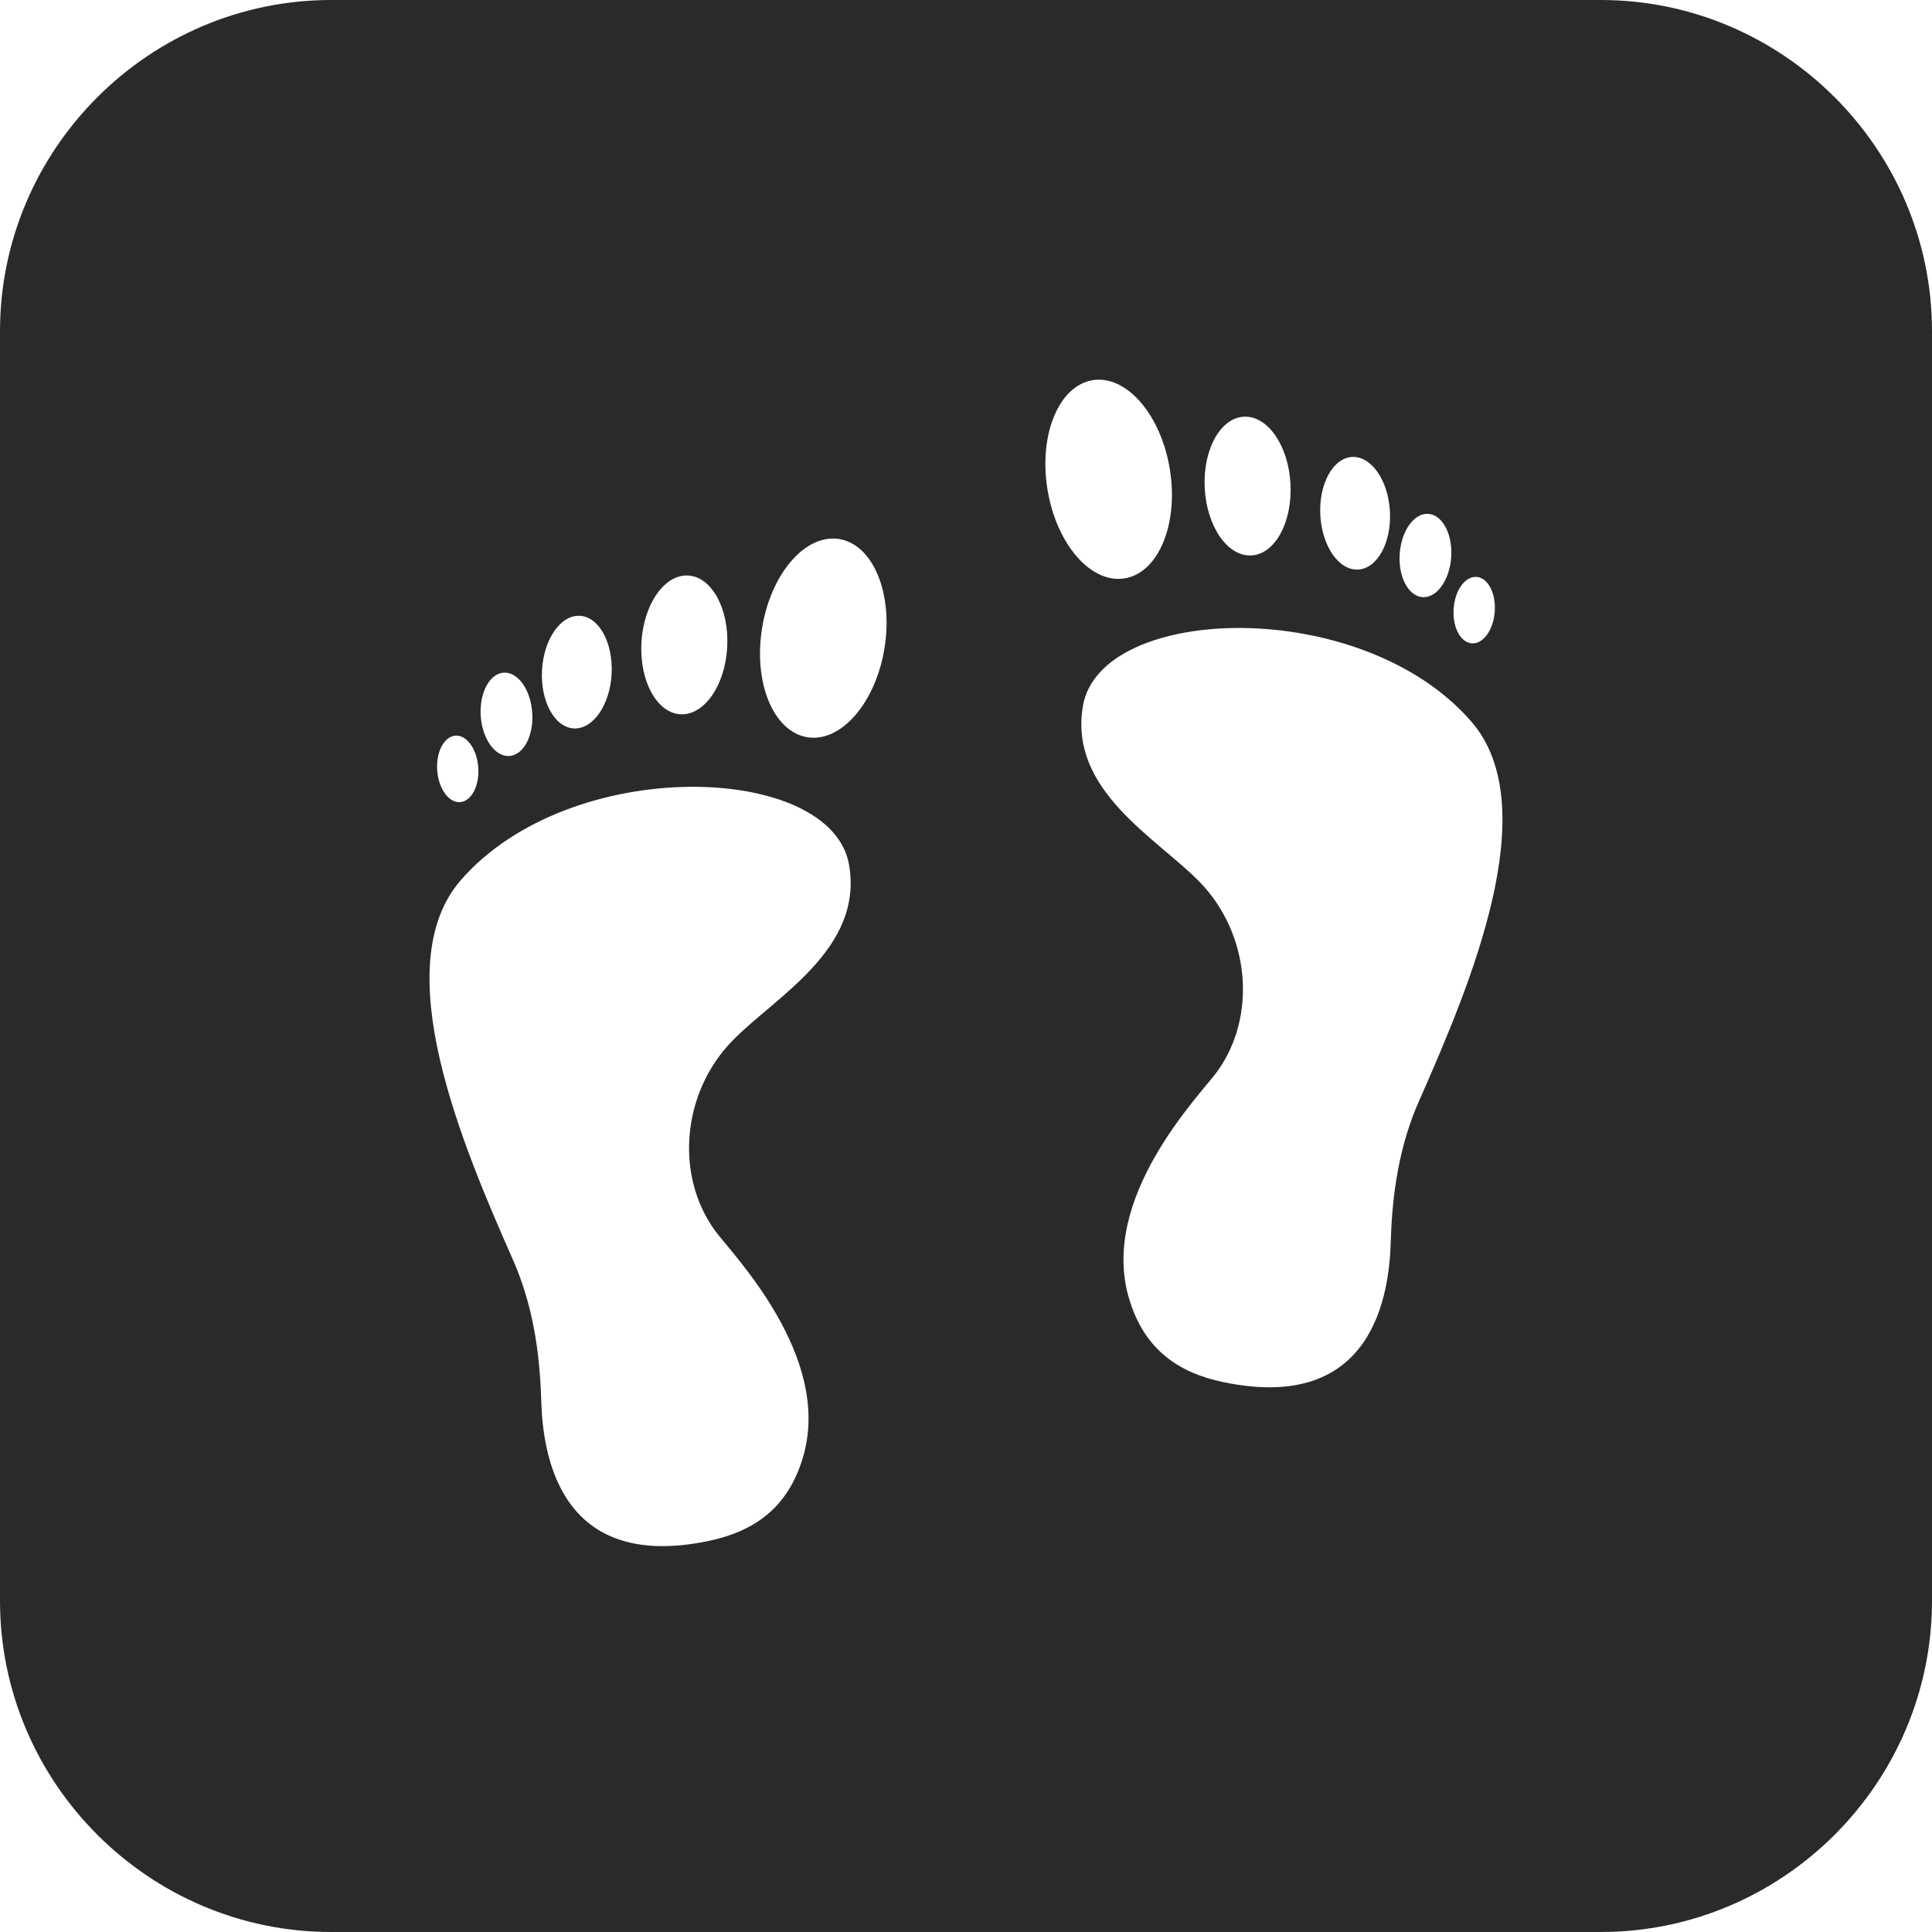
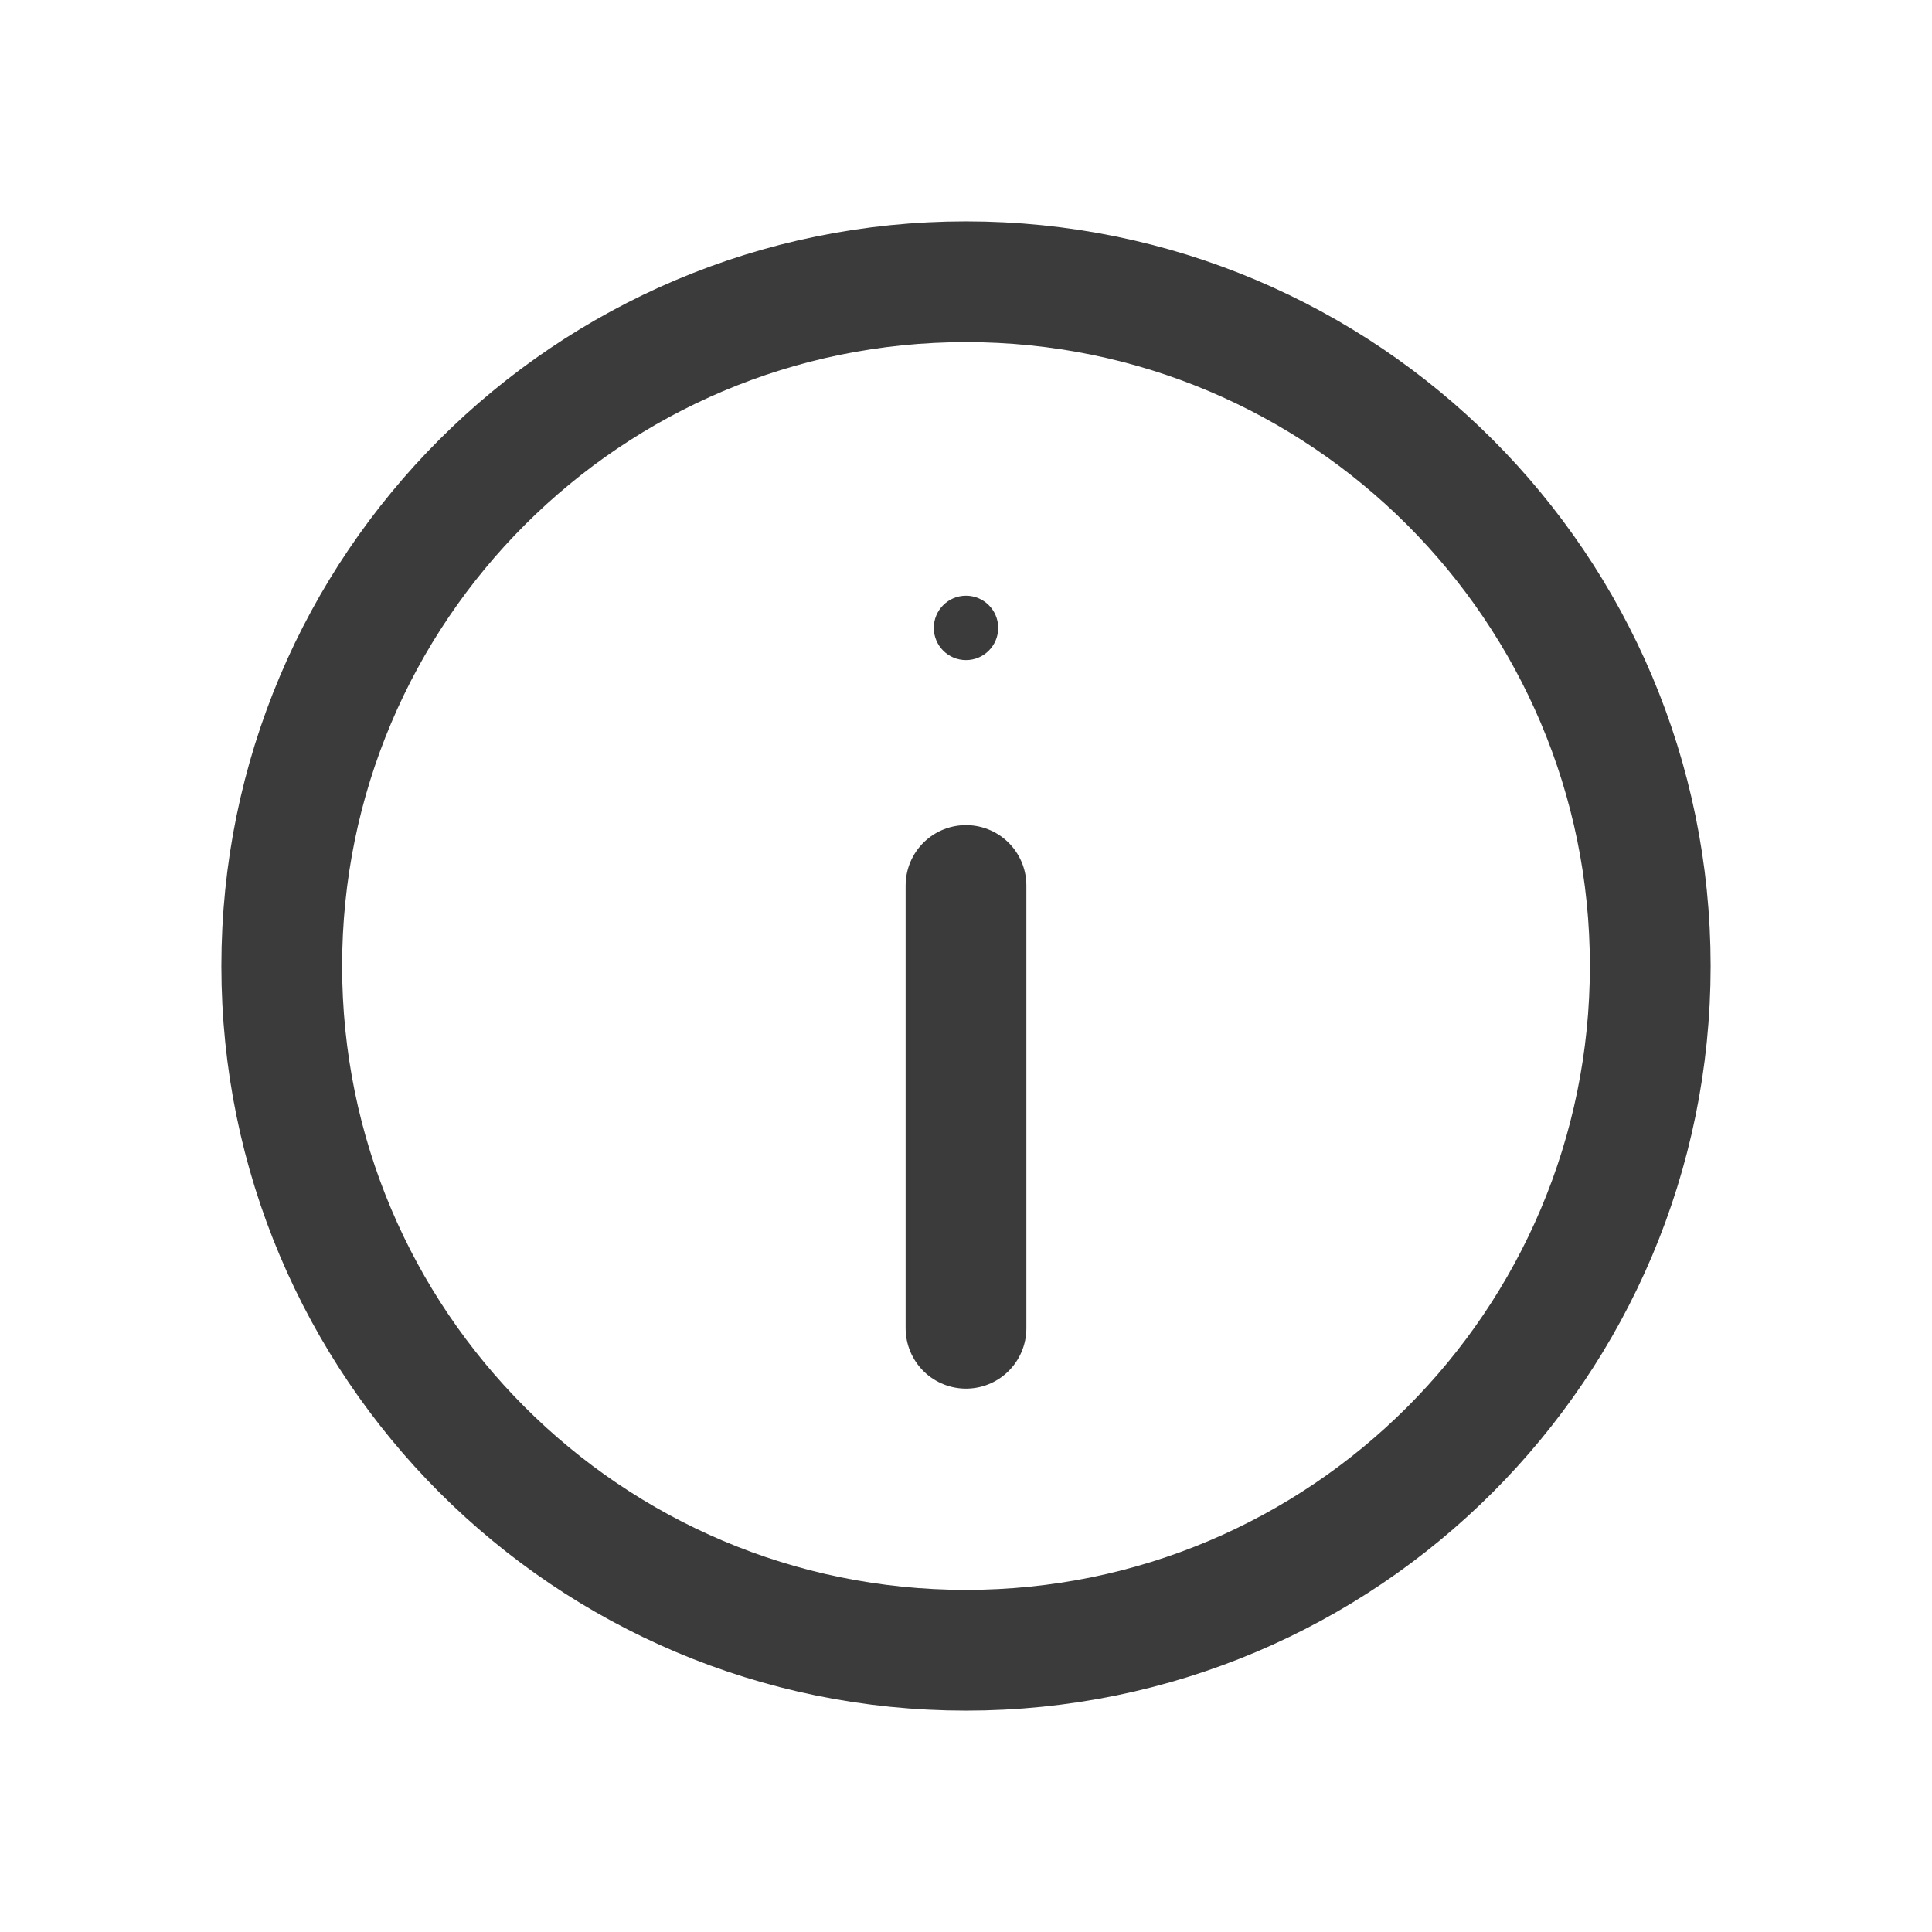
- <svg xmlns="http://www.w3.org/2000/svg" version="1.1" id="Capa_1" x="0px" y="0px" viewBox="0 0 125.26 125.26" style="enable-background:new 0 0 125.26 125.26;" xml:space="preserve" width="512px" height="512px">
-   <g>
-     <g>
-       <path d="M103.787,0H21.473C9.663,0,0,9.663,0,21.473v82.314c0,11.81,9.663,21.473,21.473,21.473h82.314   c11.81,0,21.473-9.663,21.473-21.473V21.473C125.26,9.663,115.597,0,103.787,0z M95.731,37.403c0.737,0.05,1.263,1.059,1.181,2.244   c-0.086,1.192-0.748,2.115-1.485,2.065c-0.737-0.054-1.267-1.059-1.181-2.251C94.328,38.269,94.993,37.352,95.731,37.403z    M92.606,33.316c0.923,0.068,1.585,1.328,1.482,2.817c-0.107,1.492-0.938,2.648-1.861,2.584c-0.92-0.068-1.582-1.328-1.478-2.813   C90.856,34.403,91.69,33.251,92.606,33.316z M87.66,29.626c1.245-0.068,2.348,1.514,2.455,3.529   c0.111,2.015-0.812,3.704-2.058,3.772c-1.249,0.072-2.348-1.51-2.455-3.529C85.495,31.387,86.415,29.697,87.66,29.626z    M80.642,27.017c1.535-0.086,2.892,1.857,3.024,4.345c0.136,2.487-0.995,4.567-2.534,4.649c-1.535,0.082-2.888-1.861-3.024-4.345   C77.972,29.182,79.107,27.099,80.642,27.017z M44.614,37.313c1.535,0.082,2.67,2.165,2.534,4.649   c-0.136,2.487-1.492,4.427-3.028,4.348c-1.535-0.082-2.67-2.162-2.534-4.653C41.726,39.171,43.082,37.227,44.614,37.313z    M37.596,39.926c1.245,0.068,2.165,1.754,2.058,3.772c-0.107,2.018-1.21,3.597-2.455,3.529c-1.245-0.072-2.165-1.757-2.058-3.772   C35.252,41.436,36.35,39.858,37.596,39.926z M32.65,43.612c0.92-0.064,1.754,1.092,1.857,2.588   c0.107,1.489-0.558,2.749-1.478,2.813c-0.92,0.068-1.754-1.092-1.861-2.584C31.068,44.94,31.73,43.676,32.65,43.612z    M29.526,47.695c0.737-0.05,1.399,0.873,1.482,2.061c0.086,1.192-0.444,2.197-1.177,2.251c-0.734,0.054-1.399-0.873-1.485-2.061   C28.262,48.758,28.788,47.753,29.526,47.695z M47.456,67.504c-3.199,3.303-3.736,8.636-1.102,12.279   c1.102,1.51,7.659,8.145,5.705,14.702c-0.984,3.328-3.217,4.817-6.138,5.426c-9.702,2.015-10.733-5.687-10.83-9.101   c-0.093-3.207-0.569-6.324-1.89-9.258c-3.246-7.369-8.156-18.907-3.335-24.476c7.108-8.199,24.028-7.63,25.181-1.016   C56.002,61.567,50.218,64.648,47.456,67.504z M57.348,42.016c-0.573,3.543-2.813,6.138-5.003,5.783   c-2.194-0.358-3.507-3.514-2.938-7.065c0.569-3.55,2.813-6.138,5-5.787C56.603,35.302,57.917,38.465,57.348,42.016z M67.909,31.712   c-0.569-3.543,0.744-6.71,2.938-7.065c2.19-0.347,4.431,2.244,5,5.787c0.573,3.55-0.741,6.714-2.935,7.065   C70.722,37.857,68.481,35.266,67.909,31.712z M92.059,71.255c-1.324,2.935-1.797,6.048-1.89,9.255   c-0.1,3.418-1.127,11.116-10.83,9.105c-2.92-0.608-5.15-2.097-6.138-5.426c-1.954-6.556,4.606-13.195,5.705-14.702   c2.638-3.643,2.094-8.976-1.102-12.279c-2.763-2.86-8.546-5.937-7.591-11.449c1.149-6.61,18.07-7.179,25.181,1.024   C100.211,52.348,95.301,63.89,92.059,71.255z" data-original="#010002" class="active-path" data-old_color="#010002" fill="#2A2A2A" />
-     </g>
+ <svg xmlns="http://www.w3.org/2000/svg" width="24" height="24" viewBox="0 0 24 24">
+   <g fill="none" stroke="#3b3b3b" stroke-width="1.5" stroke-linecap="round" stroke-linejoin="round">
+     <circle cx="12" cy="12" r="8.5" />
+     <path d="M12 11v5.5" />
+     <circle cx="12" cy="7.8" r="0.4" fill="#3b3b3b" stroke="none" />
  </g>
</svg>
